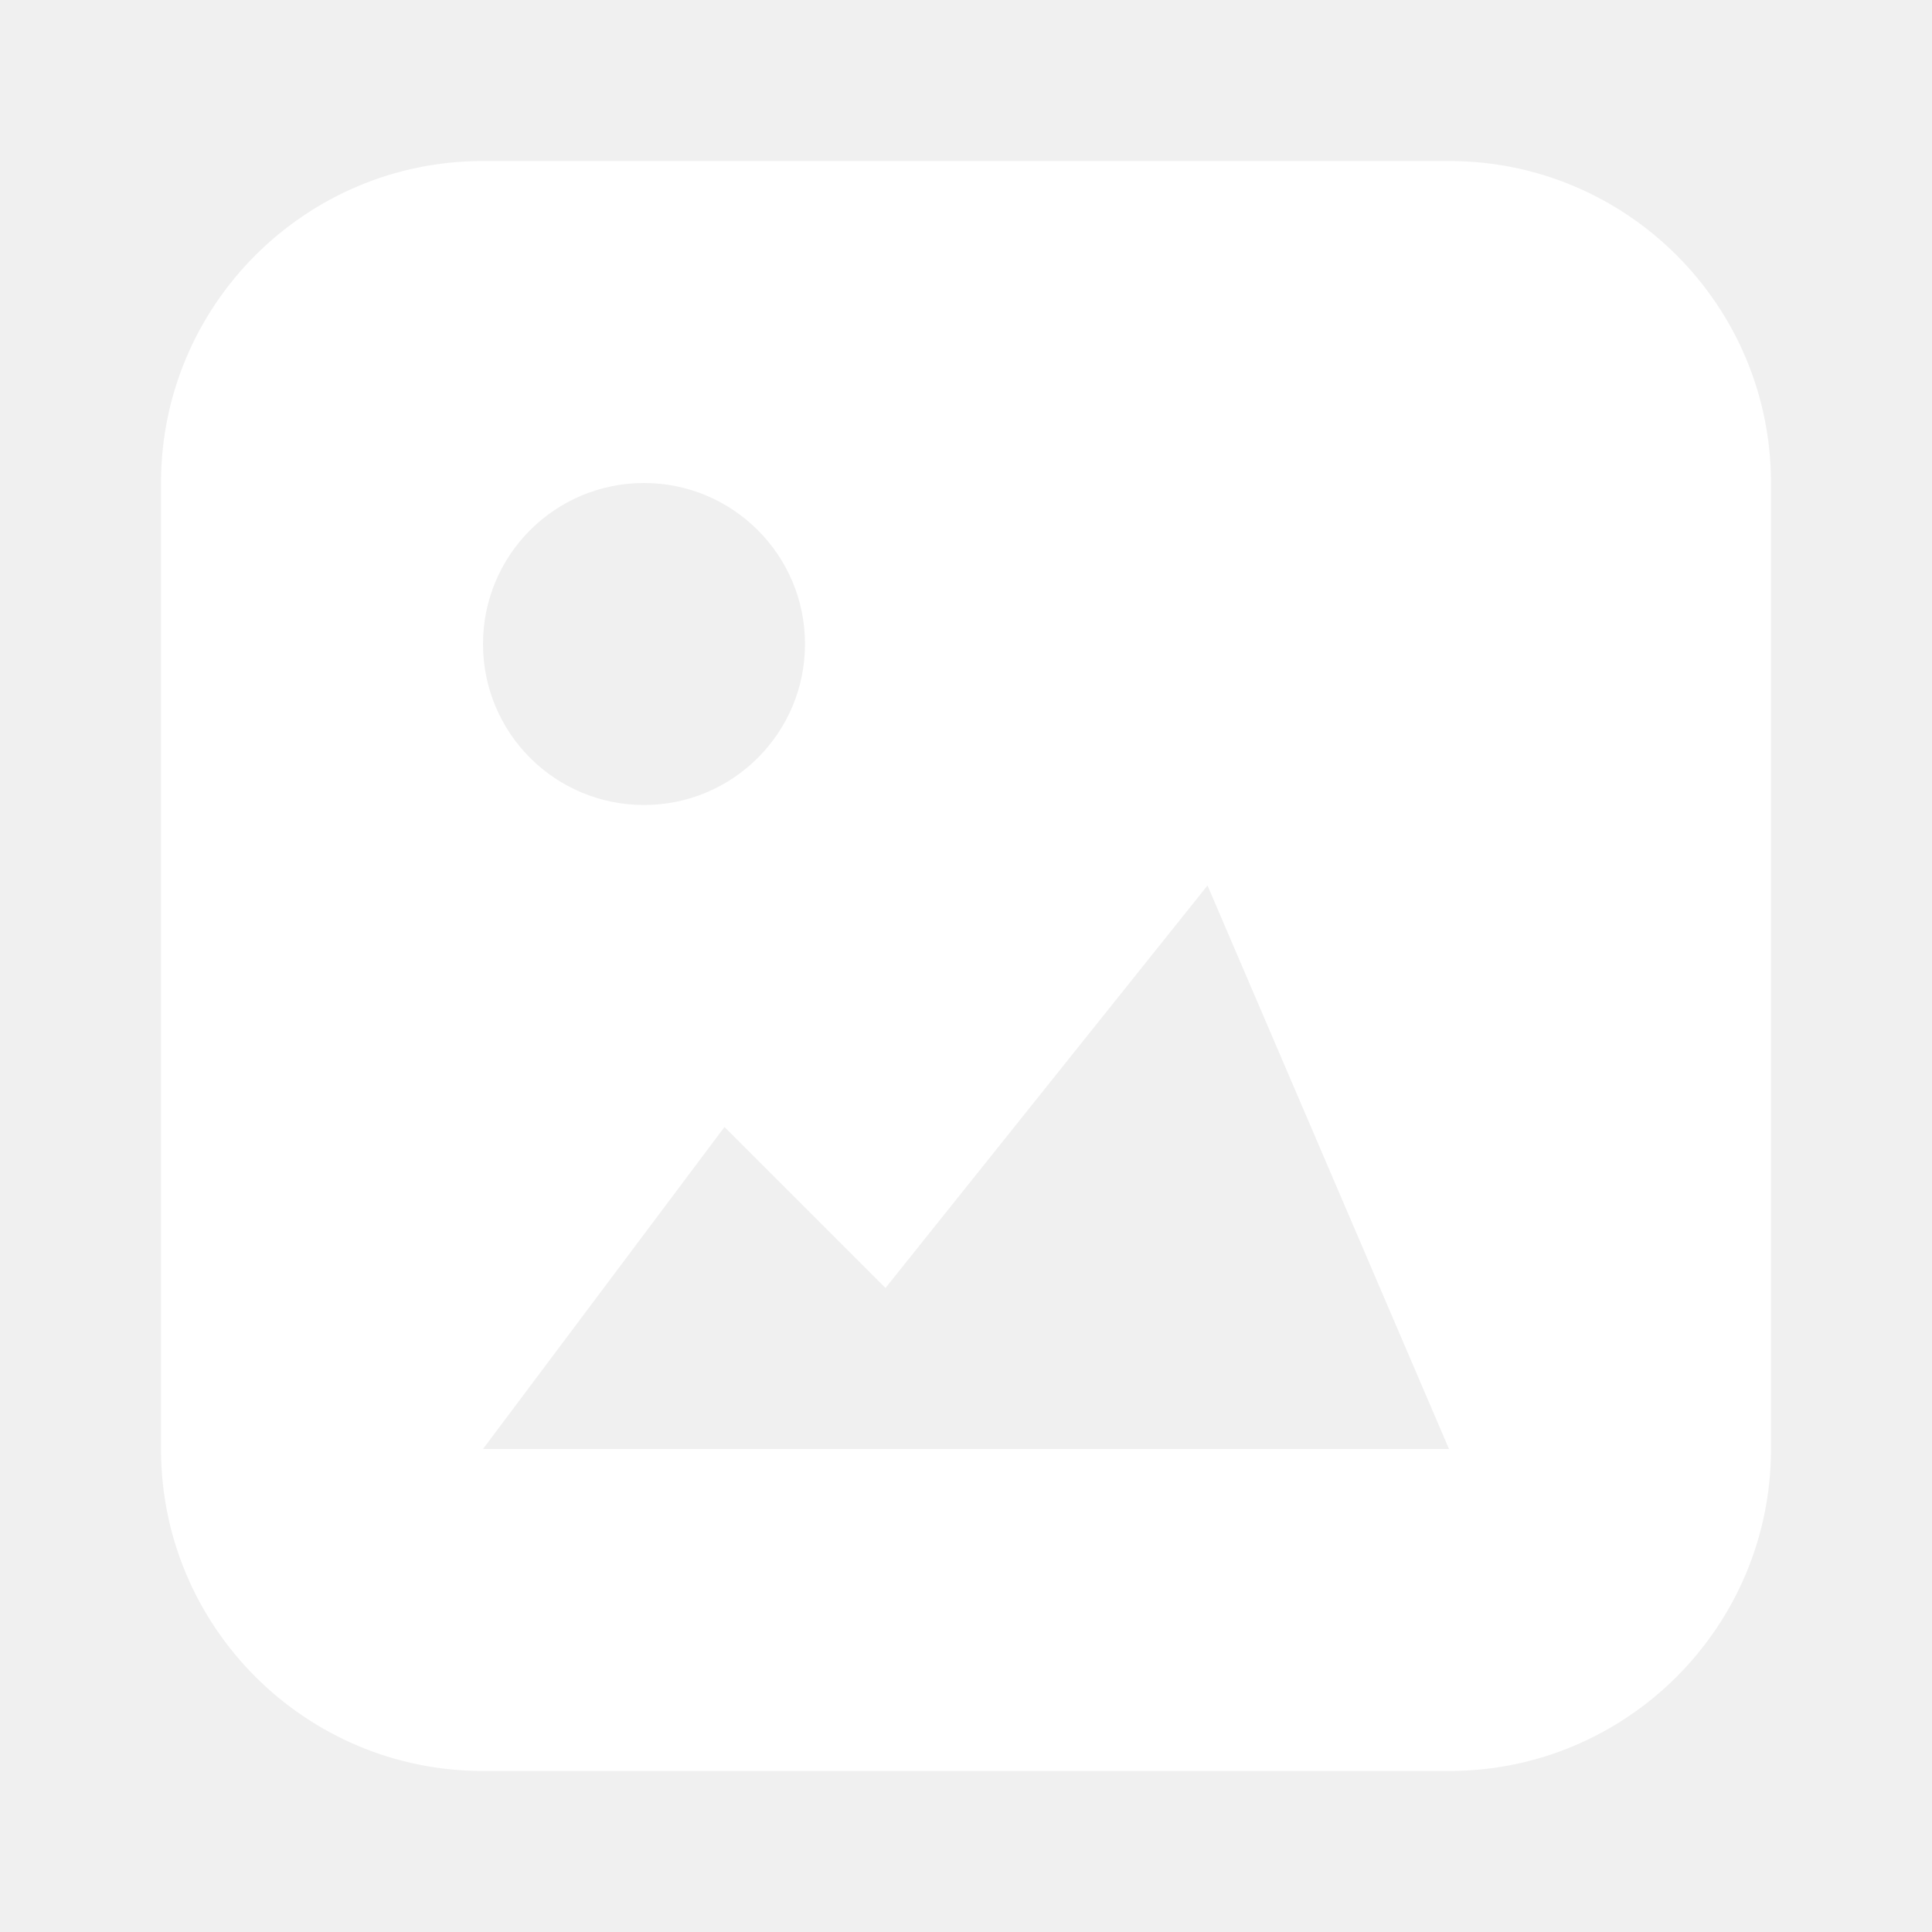
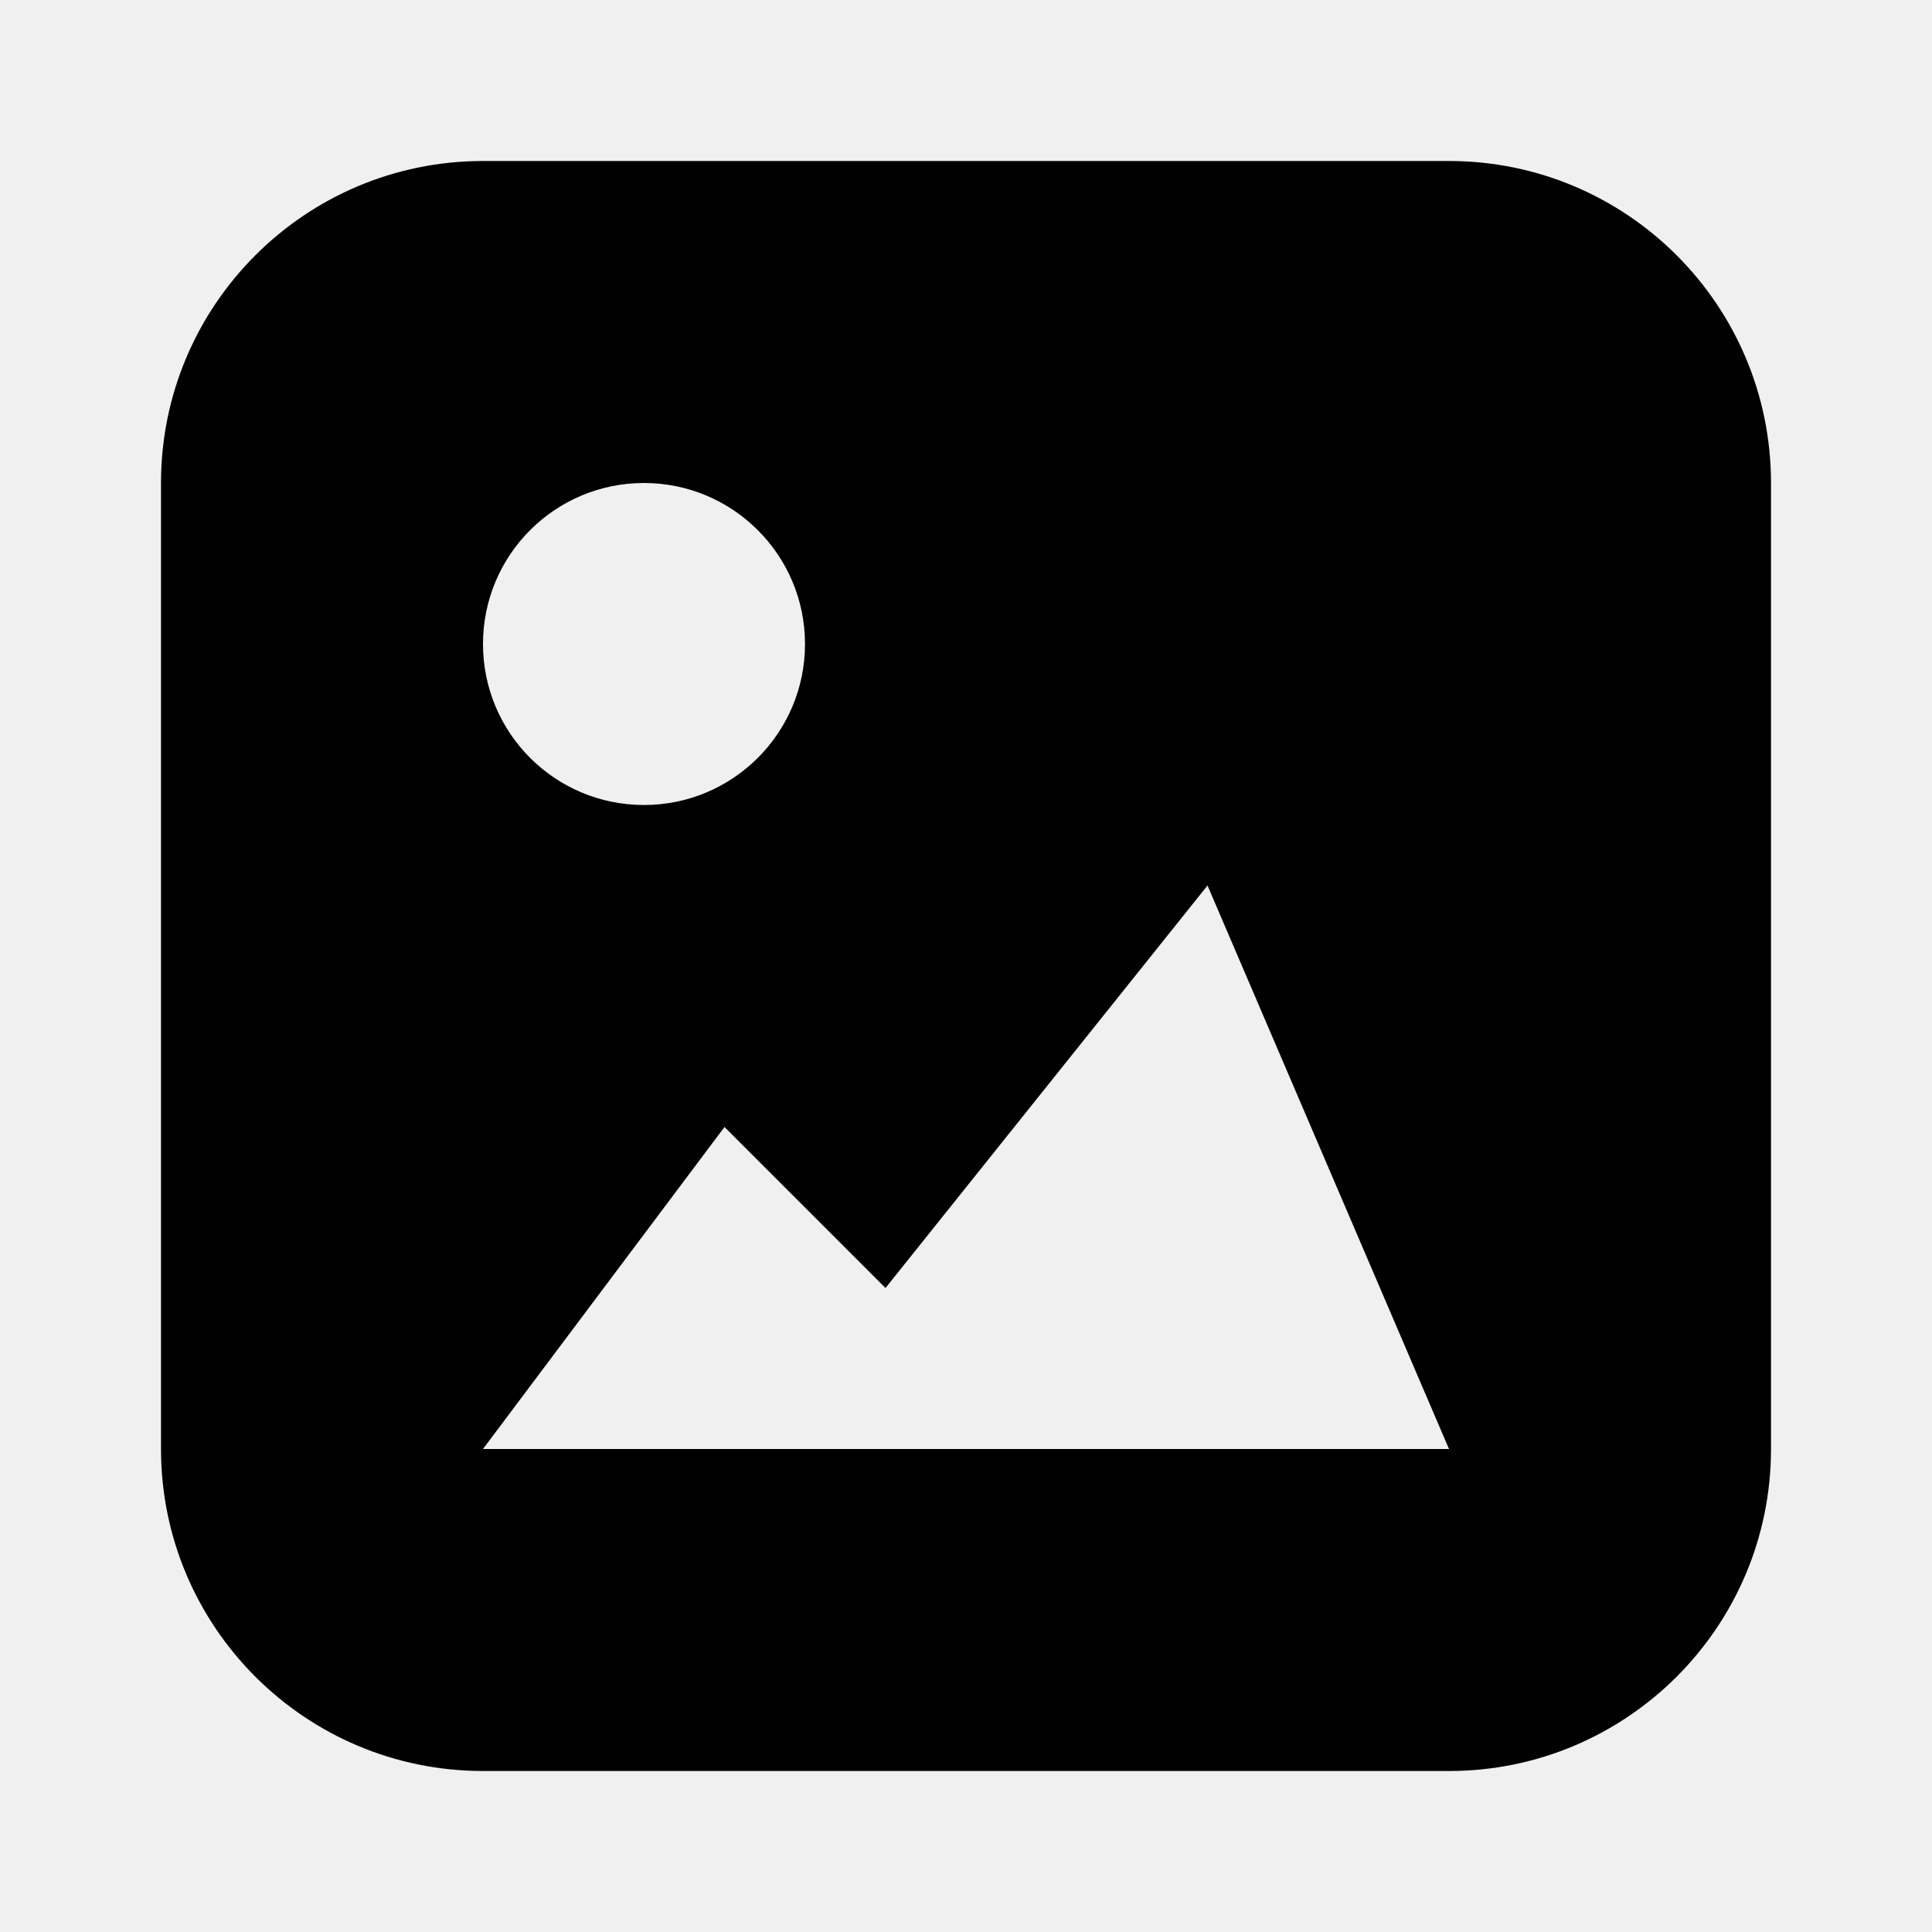
<svg xmlns="http://www.w3.org/2000/svg" width="24" height="24" viewBox="0 0 24 24" id="svg">
-   <path fill-rule="evenodd" clip-rule="evenodd" d="M6 2C3.791 2 2 3.791 2 6V18C2 20.209 3.791 22 6 22H18C20.209 22 22 20.209 22 18V6C22 3.791 20.209 2 18 2H6ZM10 8C10 6.895 9.103 6 8 6C6.894 6 6 6.895 6 8C6 9.106 6.894 10 8 10C9.103 10 10 9.106 10 8ZM9 14L6 18H18L15 11L11 16L9 14Z" fill="#fff" />
+   <path fill-rule="evenodd" clip-rule="evenodd" d="M6 2C3.791 2 2 3.791 2 6V18C2 20.209 3.791 22 6 22H18C20.209 22 22 20.209 22 18V6C22 3.791 20.209 2 18 2H6ZM10 8C10 6.895 9.103 6 8 6C6.894 6 6 6.895 6 8C6 9.106 6.894 10 8 10C9.103 10 10 9.106 10 8ZM9 14L6 18H18L15 11L11 16L9 14Z" fill="currentColor" />
</svg>
